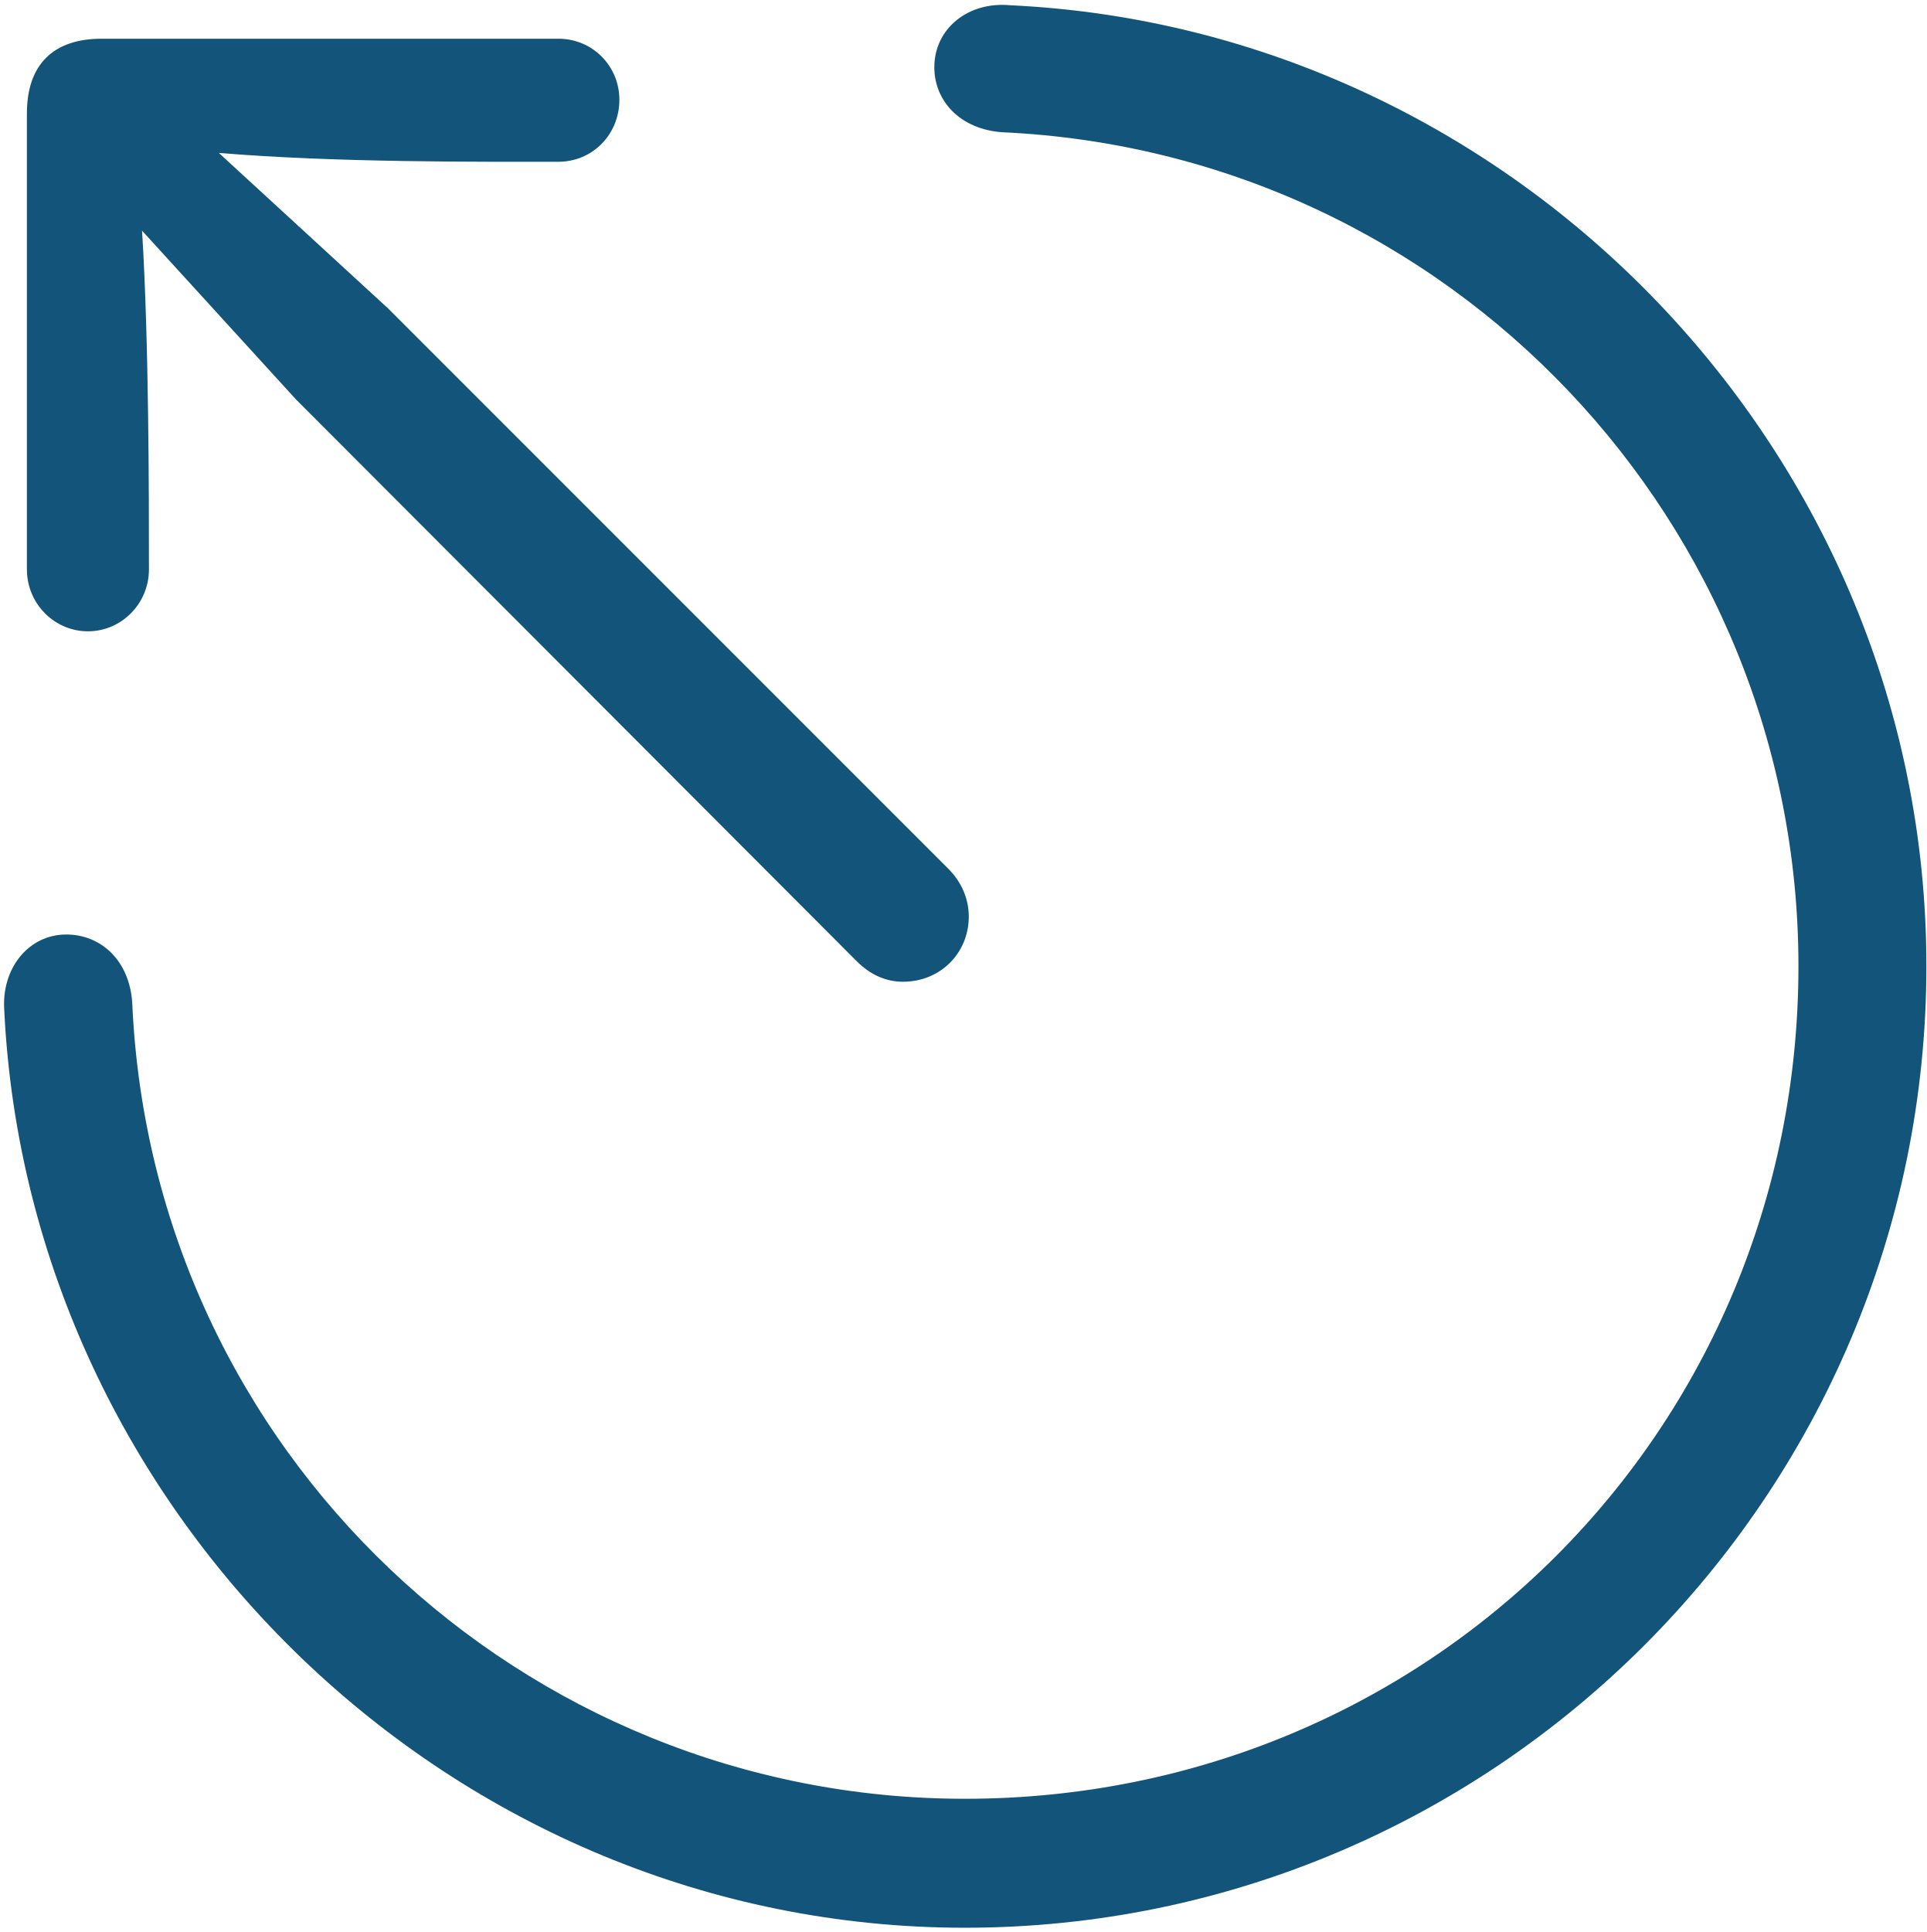
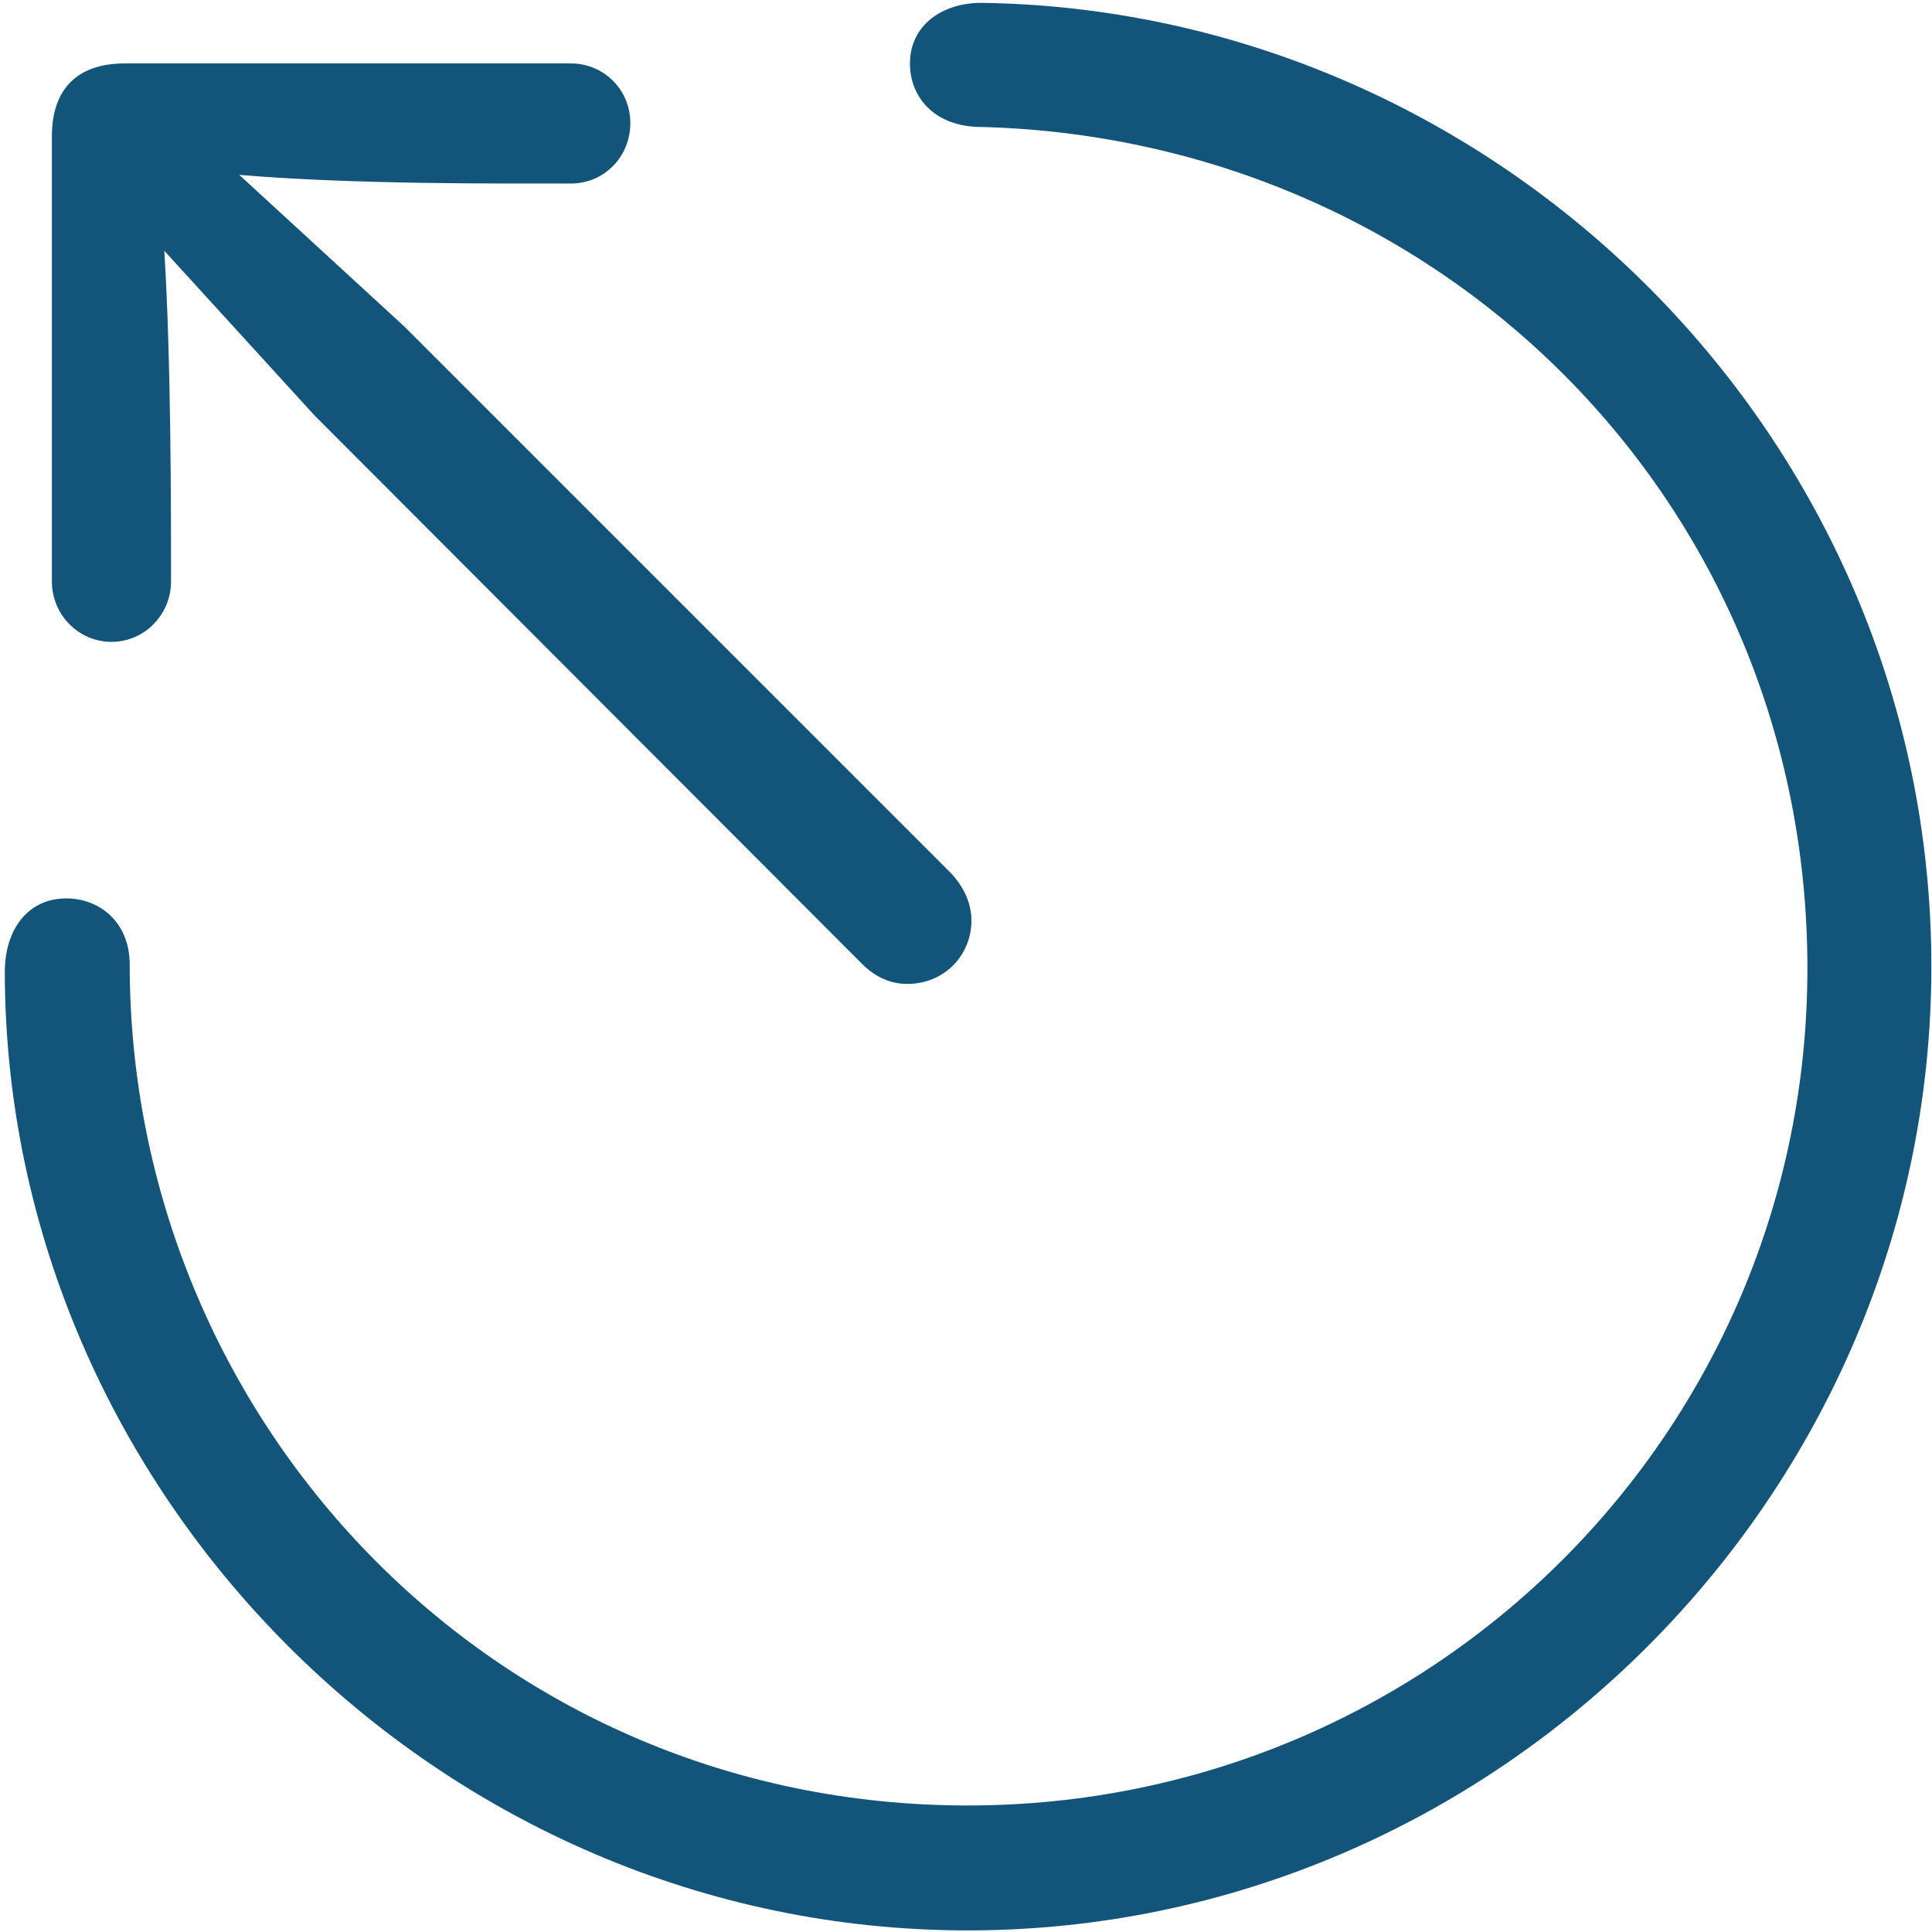
- <svg xmlns="http://www.w3.org/2000/svg" width="367" height="368" viewBox="0 0 367 368" fill="none">
-   <path d="M183.812 367.188C284.688 367.188 367 284.875 367 184C367 86.312 288.625 5.5 192.438 1C184.375 0.25 178 5.5 178 12.812C178 19.188 182.875 24.625 190.938 25.188C276.438 29.125 342.625 99.812 342.625 184C342.625 272.312 272.312 342.625 183.812 342.625C99.625 342.625 28.938 276.625 25.188 190.938C24.625 182.875 19.188 178 12.625 178C5.5 178 0.25 184.375 0.812 192.438C5.5 288.625 86.312 367.188 183.812 367.188ZM172 187C179.312 187 184.562 181.375 184.562 174.625C184.562 171.25 183.25 168.062 180.625 165.438L73.938 58.75L41.688 29.125C64 31 91.938 30.812 106.375 30.812C112.938 30.812 118 25.562 118 19C118 12.625 112.938 7.375 106.375 7.375H19.375C10.188 7.375 5.125 12.25 5.125 21.625V108.438C5.125 115 10.375 120.25 16.75 120.25C23.125 120.25 28.375 115 28.375 108.438C28.375 94.375 28.375 64.938 27.062 43.938L56.312 76L163.188 183.062C165.812 185.688 168.812 187 172 187Z" fill="#13547A" />
+ <svg xmlns="http://www.w3.org/2000/svg" width="377" height="377" viewBox="0 0 377 377" fill="none">
+   <path d="M188.812 376.688C291.938 376.688 376.875 291.562 376.875 188.625C376.875 85.5 292.688 2.25 192 0.562C183.75 0.375 177.562 5.062 177.562 12.375C177.562 18.938 182.25 24.375 190.5 24.75C280.875 26.625 352.5 97.875 352.688 188.625C352.875 279.188 279.562 352.312 188.812 352.312C95.812 352.312 25.312 276.75 25.312 188.25C25.312 179.812 19.312 175.312 12.938 175.312C5.625 175.312 0.938 181.125 0.938 189.75C1.125 291.375 85.875 376.688 188.812 376.688ZM177 192C184.312 192 189.562 186.375 189.562 179.625C189.562 176.25 188.062 173.062 185.625 170.438L78.938 63.75L46.688 34.125C69 36 96.938 35.812 111.375 35.812C117.938 35.812 123 30.562 123 24C123 17.625 117.938 12.375 111.375 12.375H24.375C15.188 12.375 10.125 17.25 10.125 26.625V113.438C10.125 120 15.375 125.25 21.75 125.25C28.125 125.25 33.375 120 33.375 113.438C33.375 99.375 33.375 69.938 32.062 48.938L61.312 81L168.188 188.062C170.812 190.688 173.812 192 177 192Z" fill="#13547A" />
</svg>
